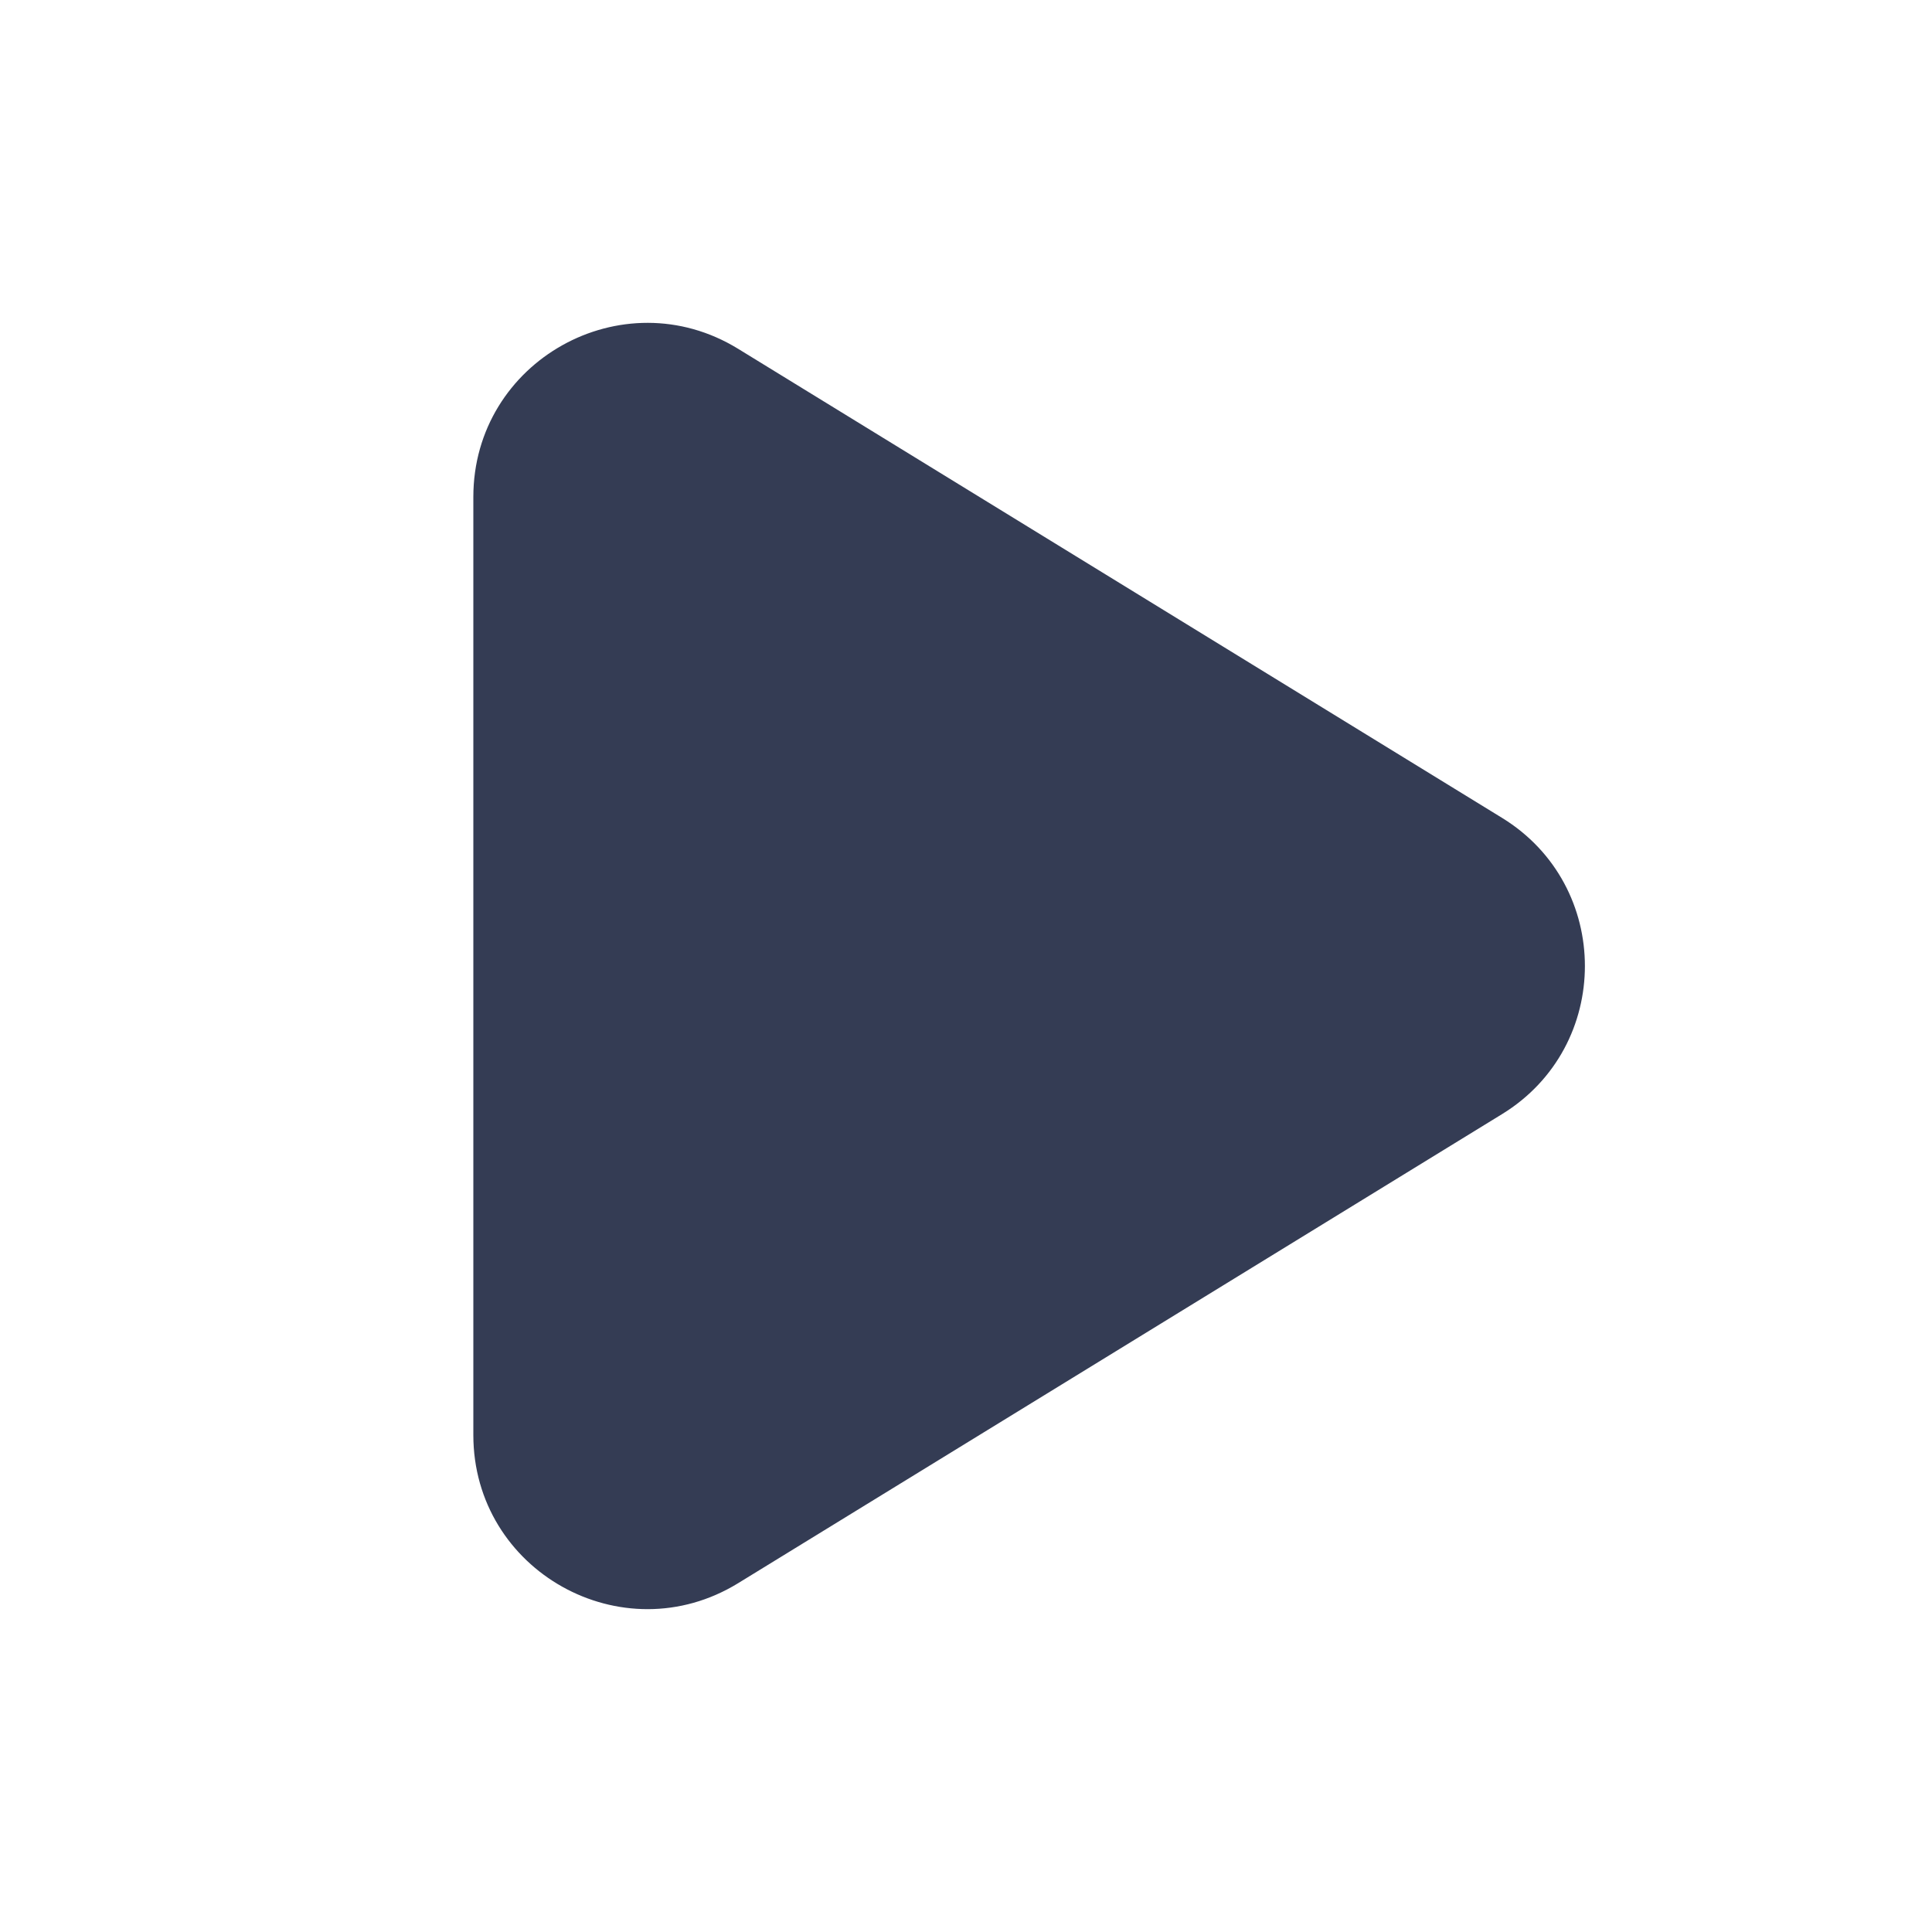
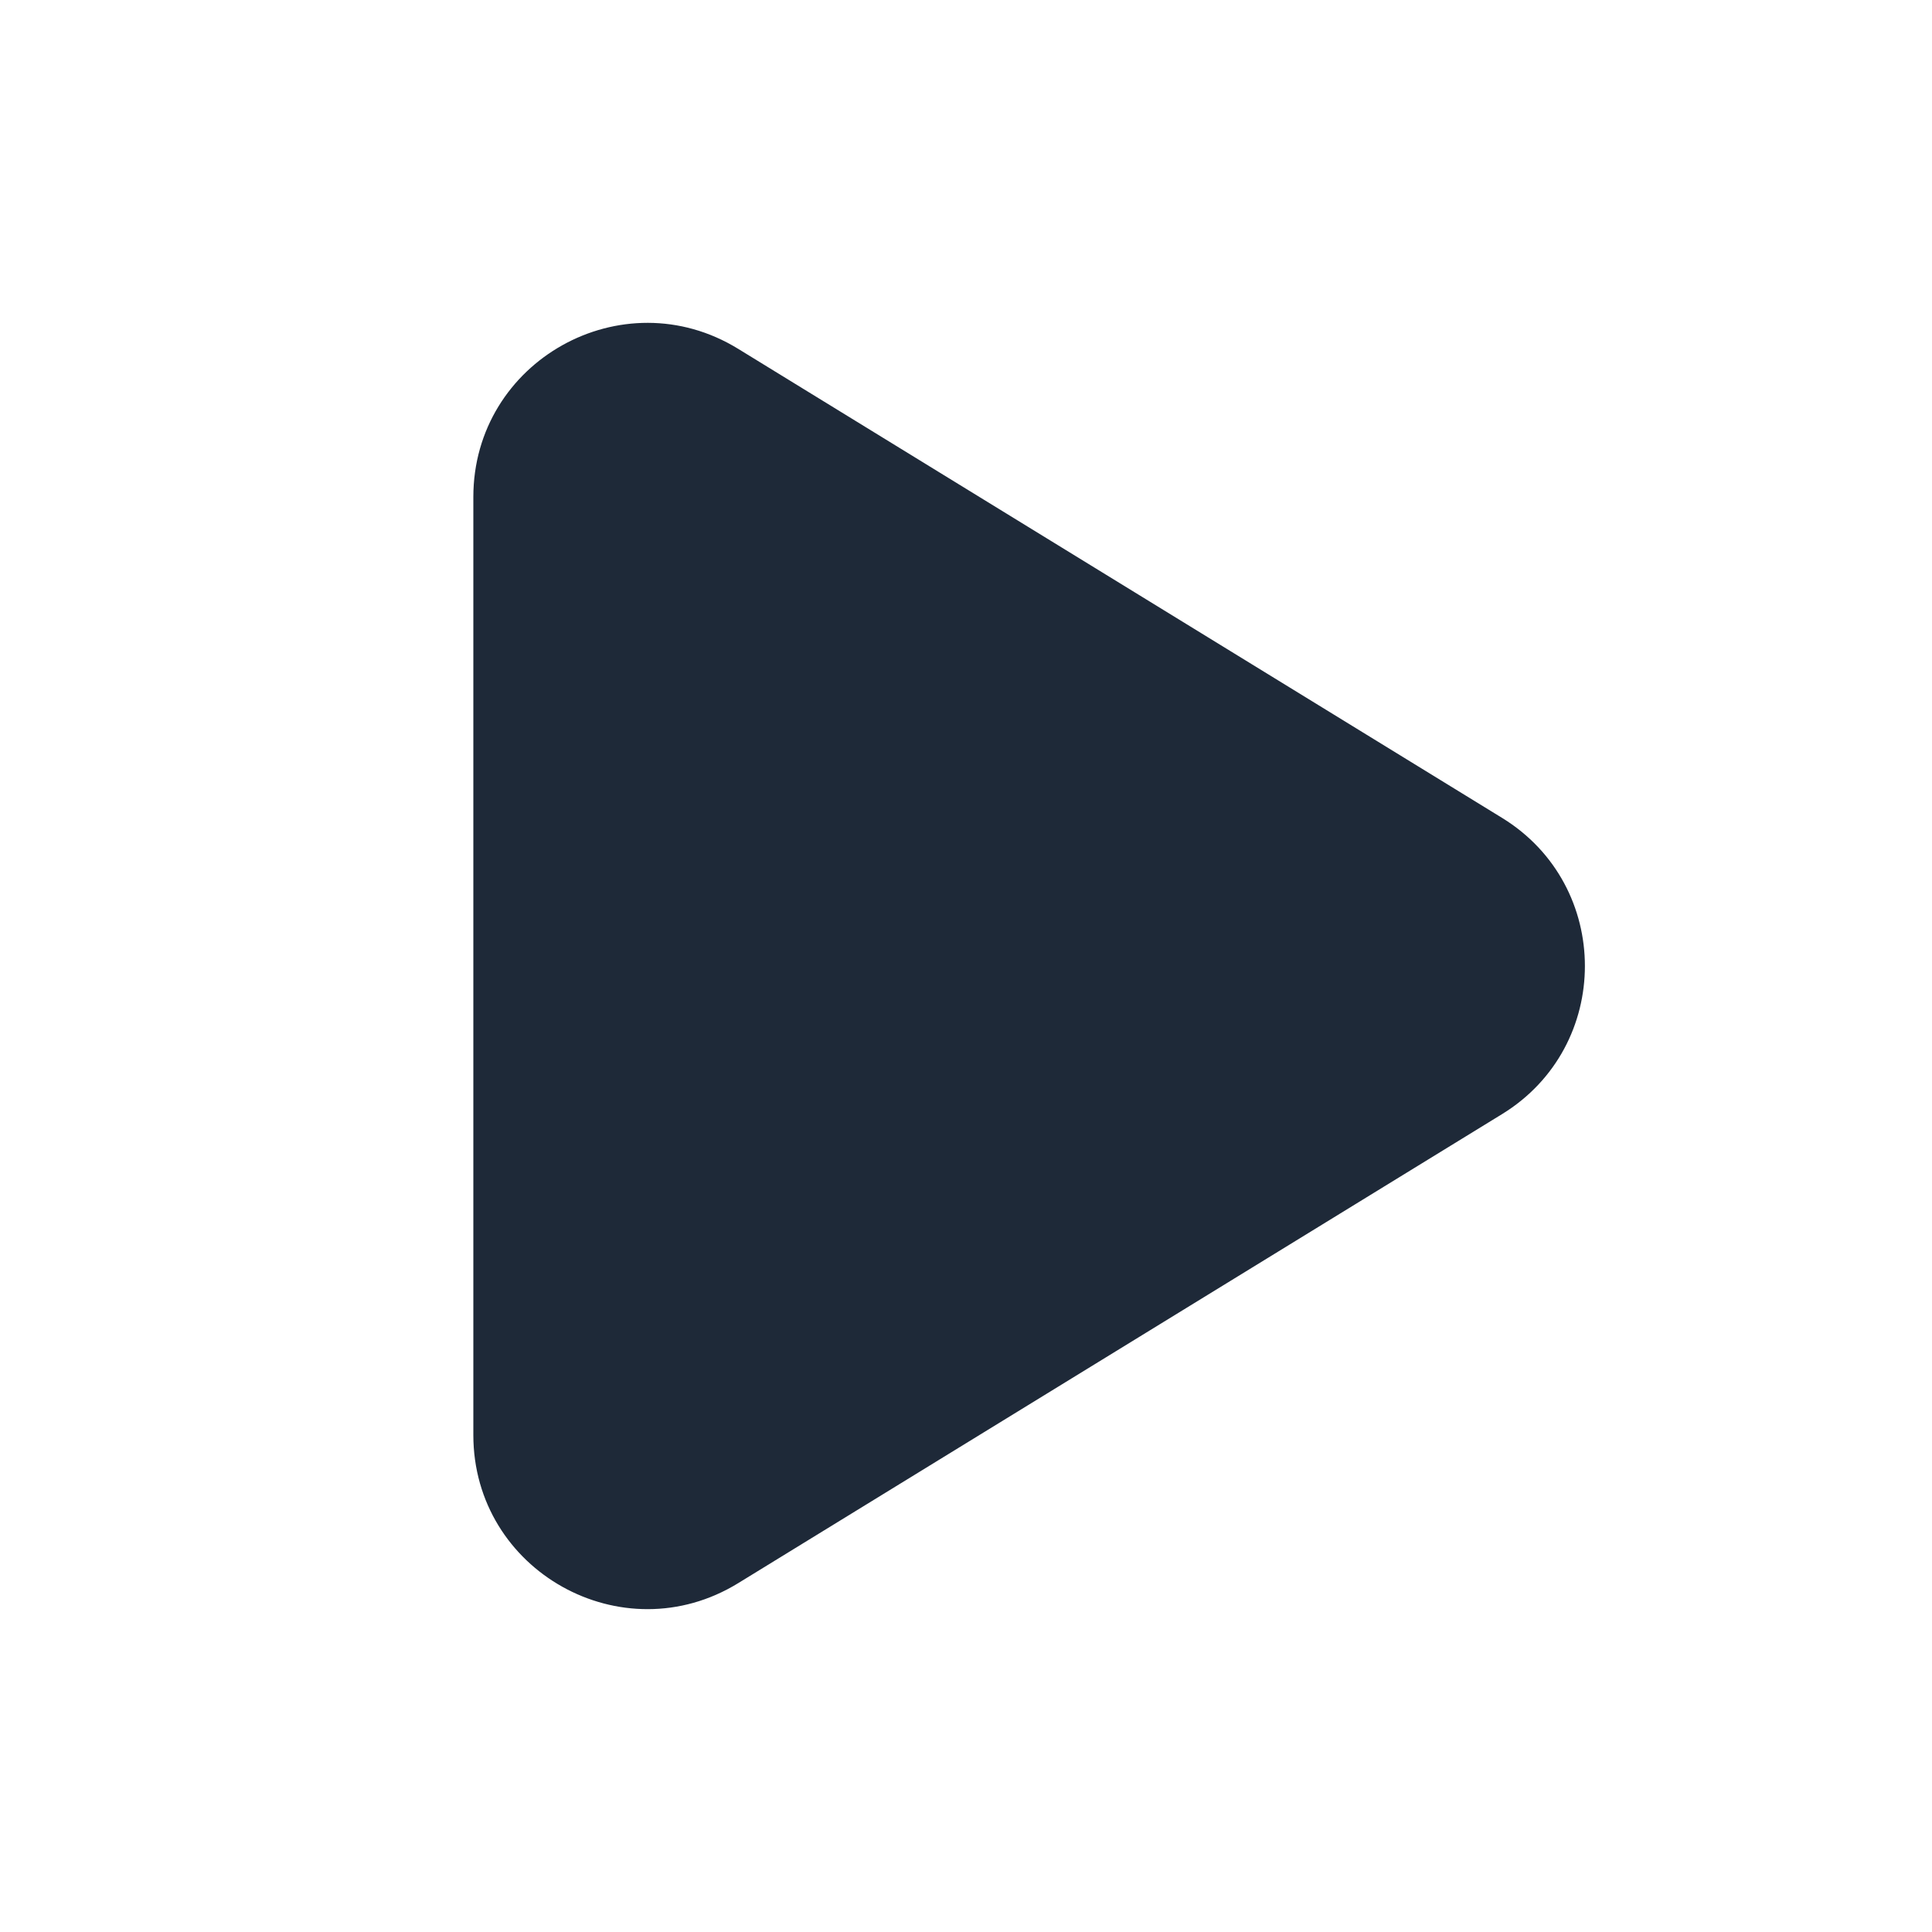
<svg xmlns="http://www.w3.org/2000/svg" width="80" height="80" viewBox="0 0 25 24" fill="none" transform="rotate(0 0 0)">
-   <path d="M19.436 13.917C20.866 13.039 20.866 10.961 19.436 10.083L9.552 4.014C8.053 3.093 6.125 4.172 6.125 5.931L6.125 18.069C6.125 19.828 8.053 20.907 9.552 19.986L19.436 13.917Z" fill="#343C54" />
+   <path d="M19.436 13.917C20.866 13.039 20.866 10.961 19.436 10.083L9.552 4.014C8.053 3.093 6.125 4.172 6.125 5.931L6.125 18.069C6.125 19.828 8.053 20.907 9.552 19.986L19.436 13.917Z" fill="#1e2938" />
</svg>
